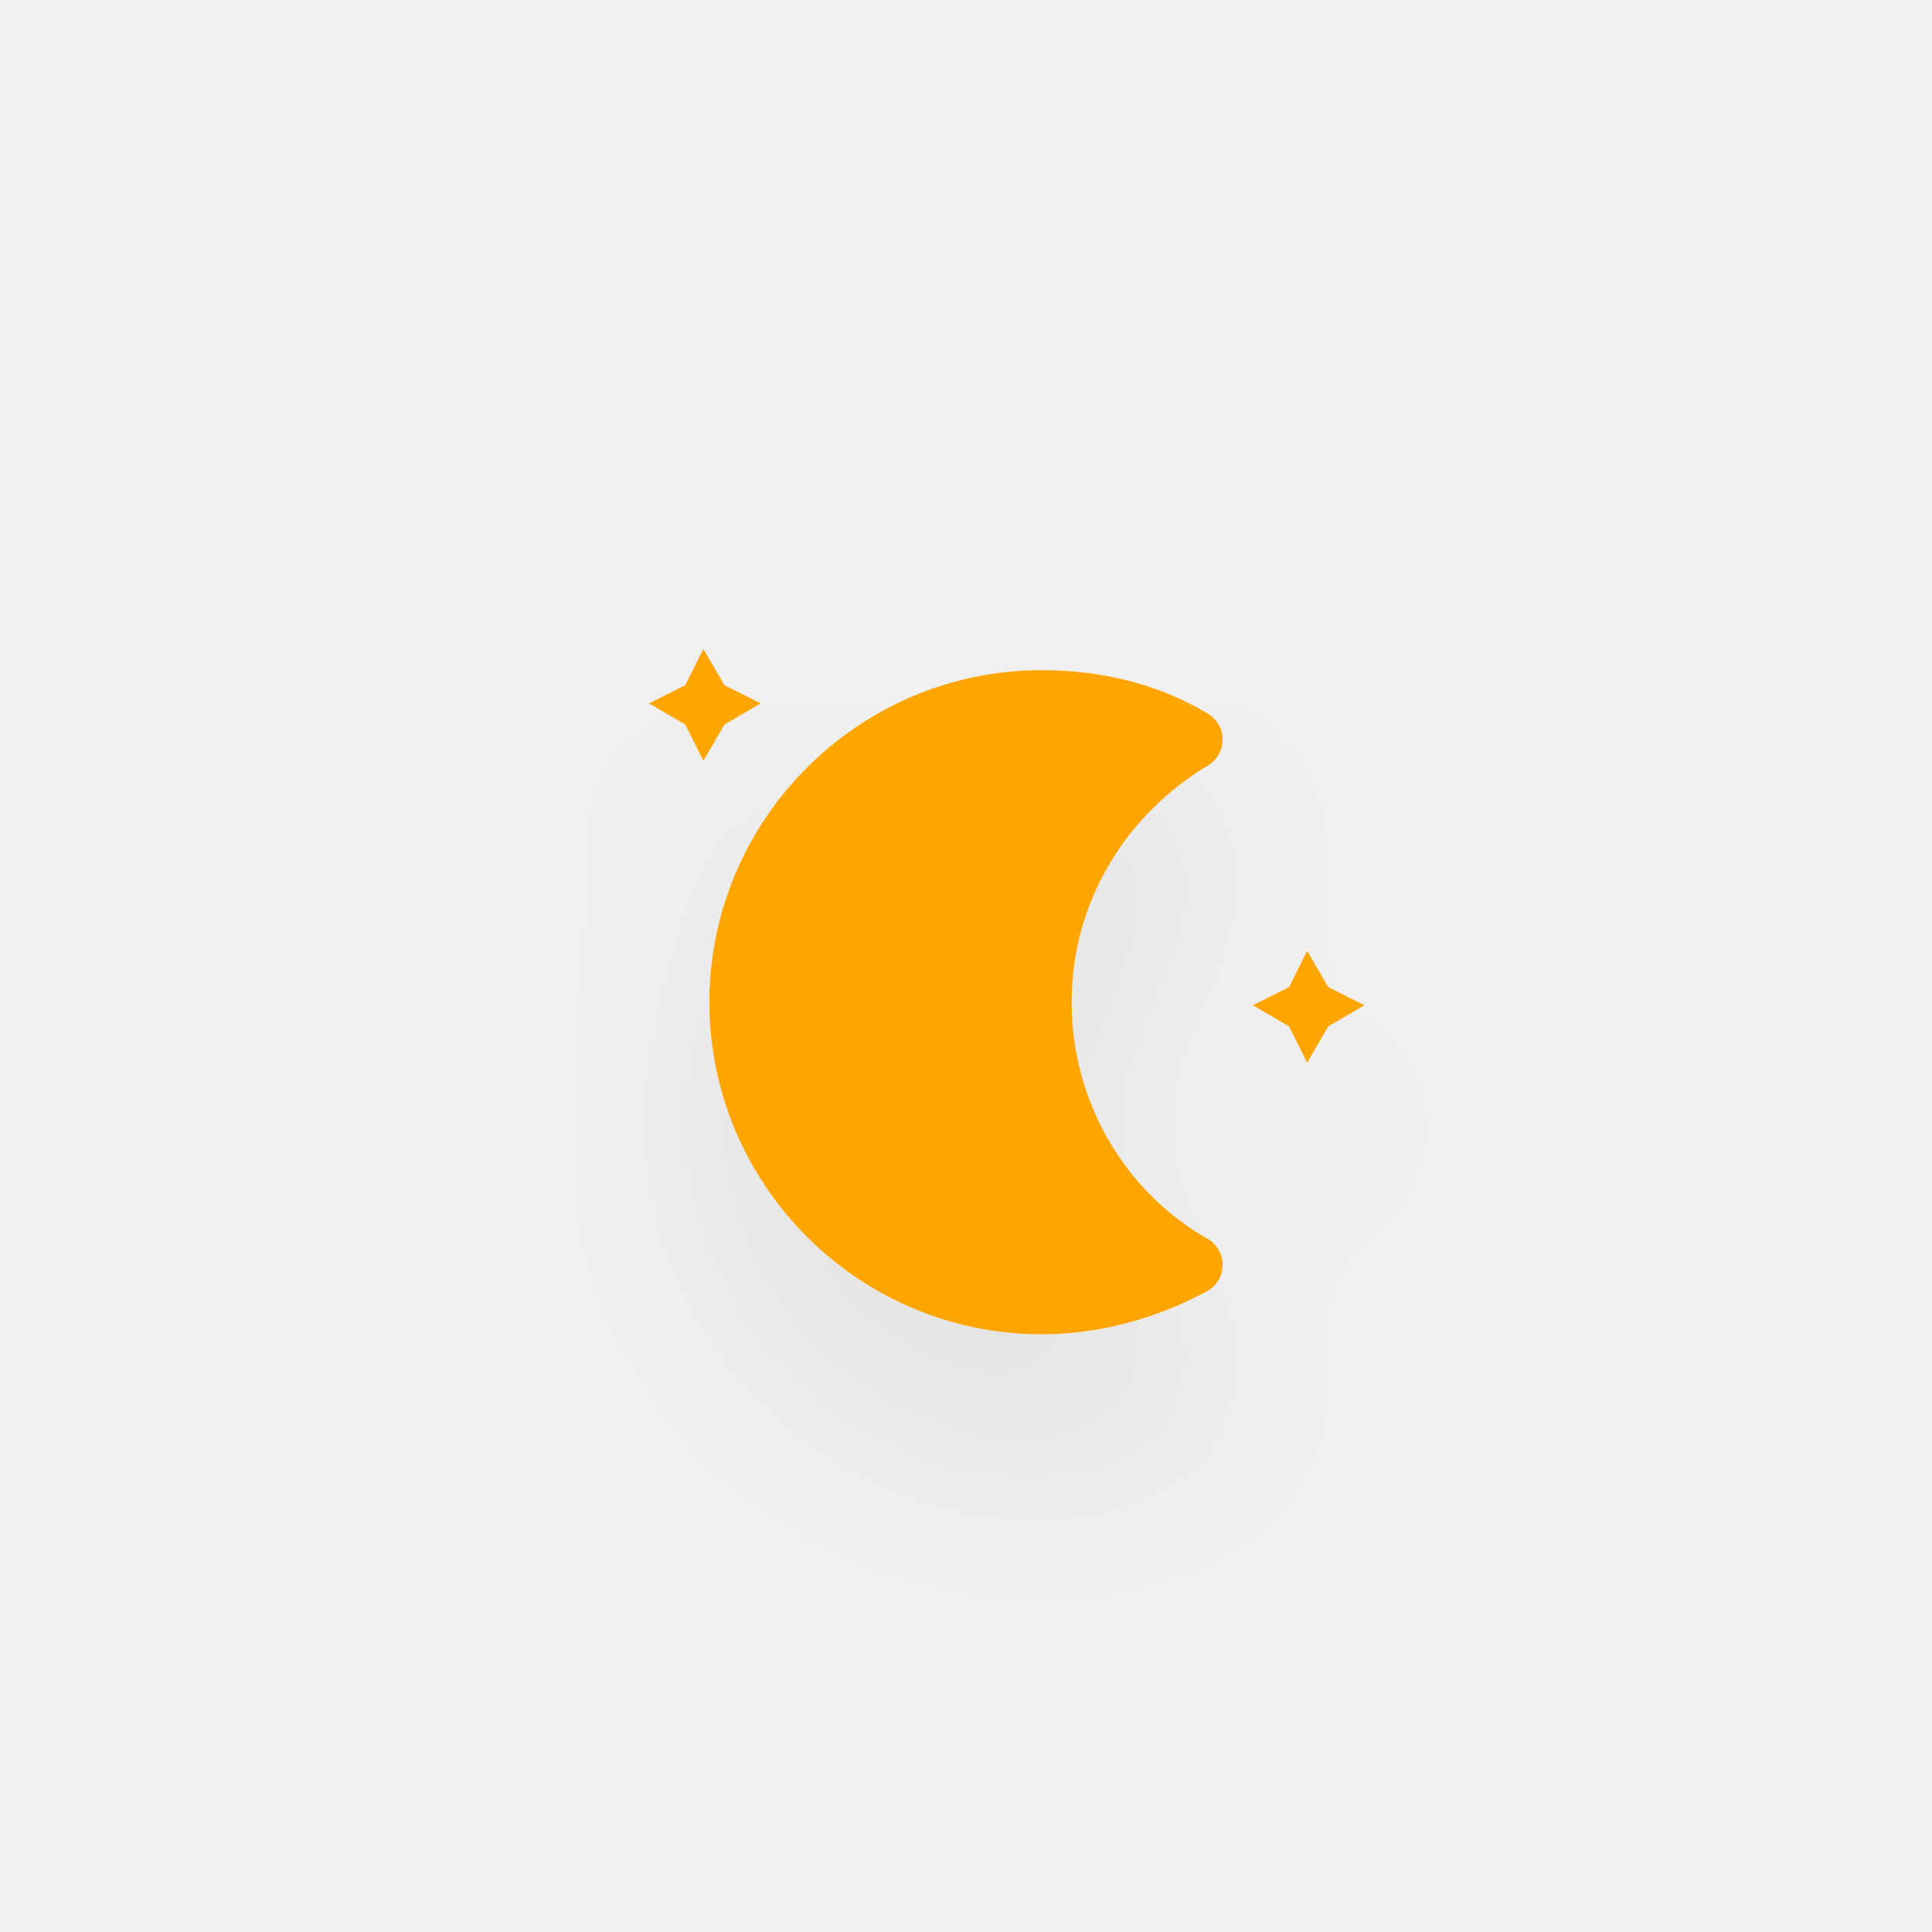
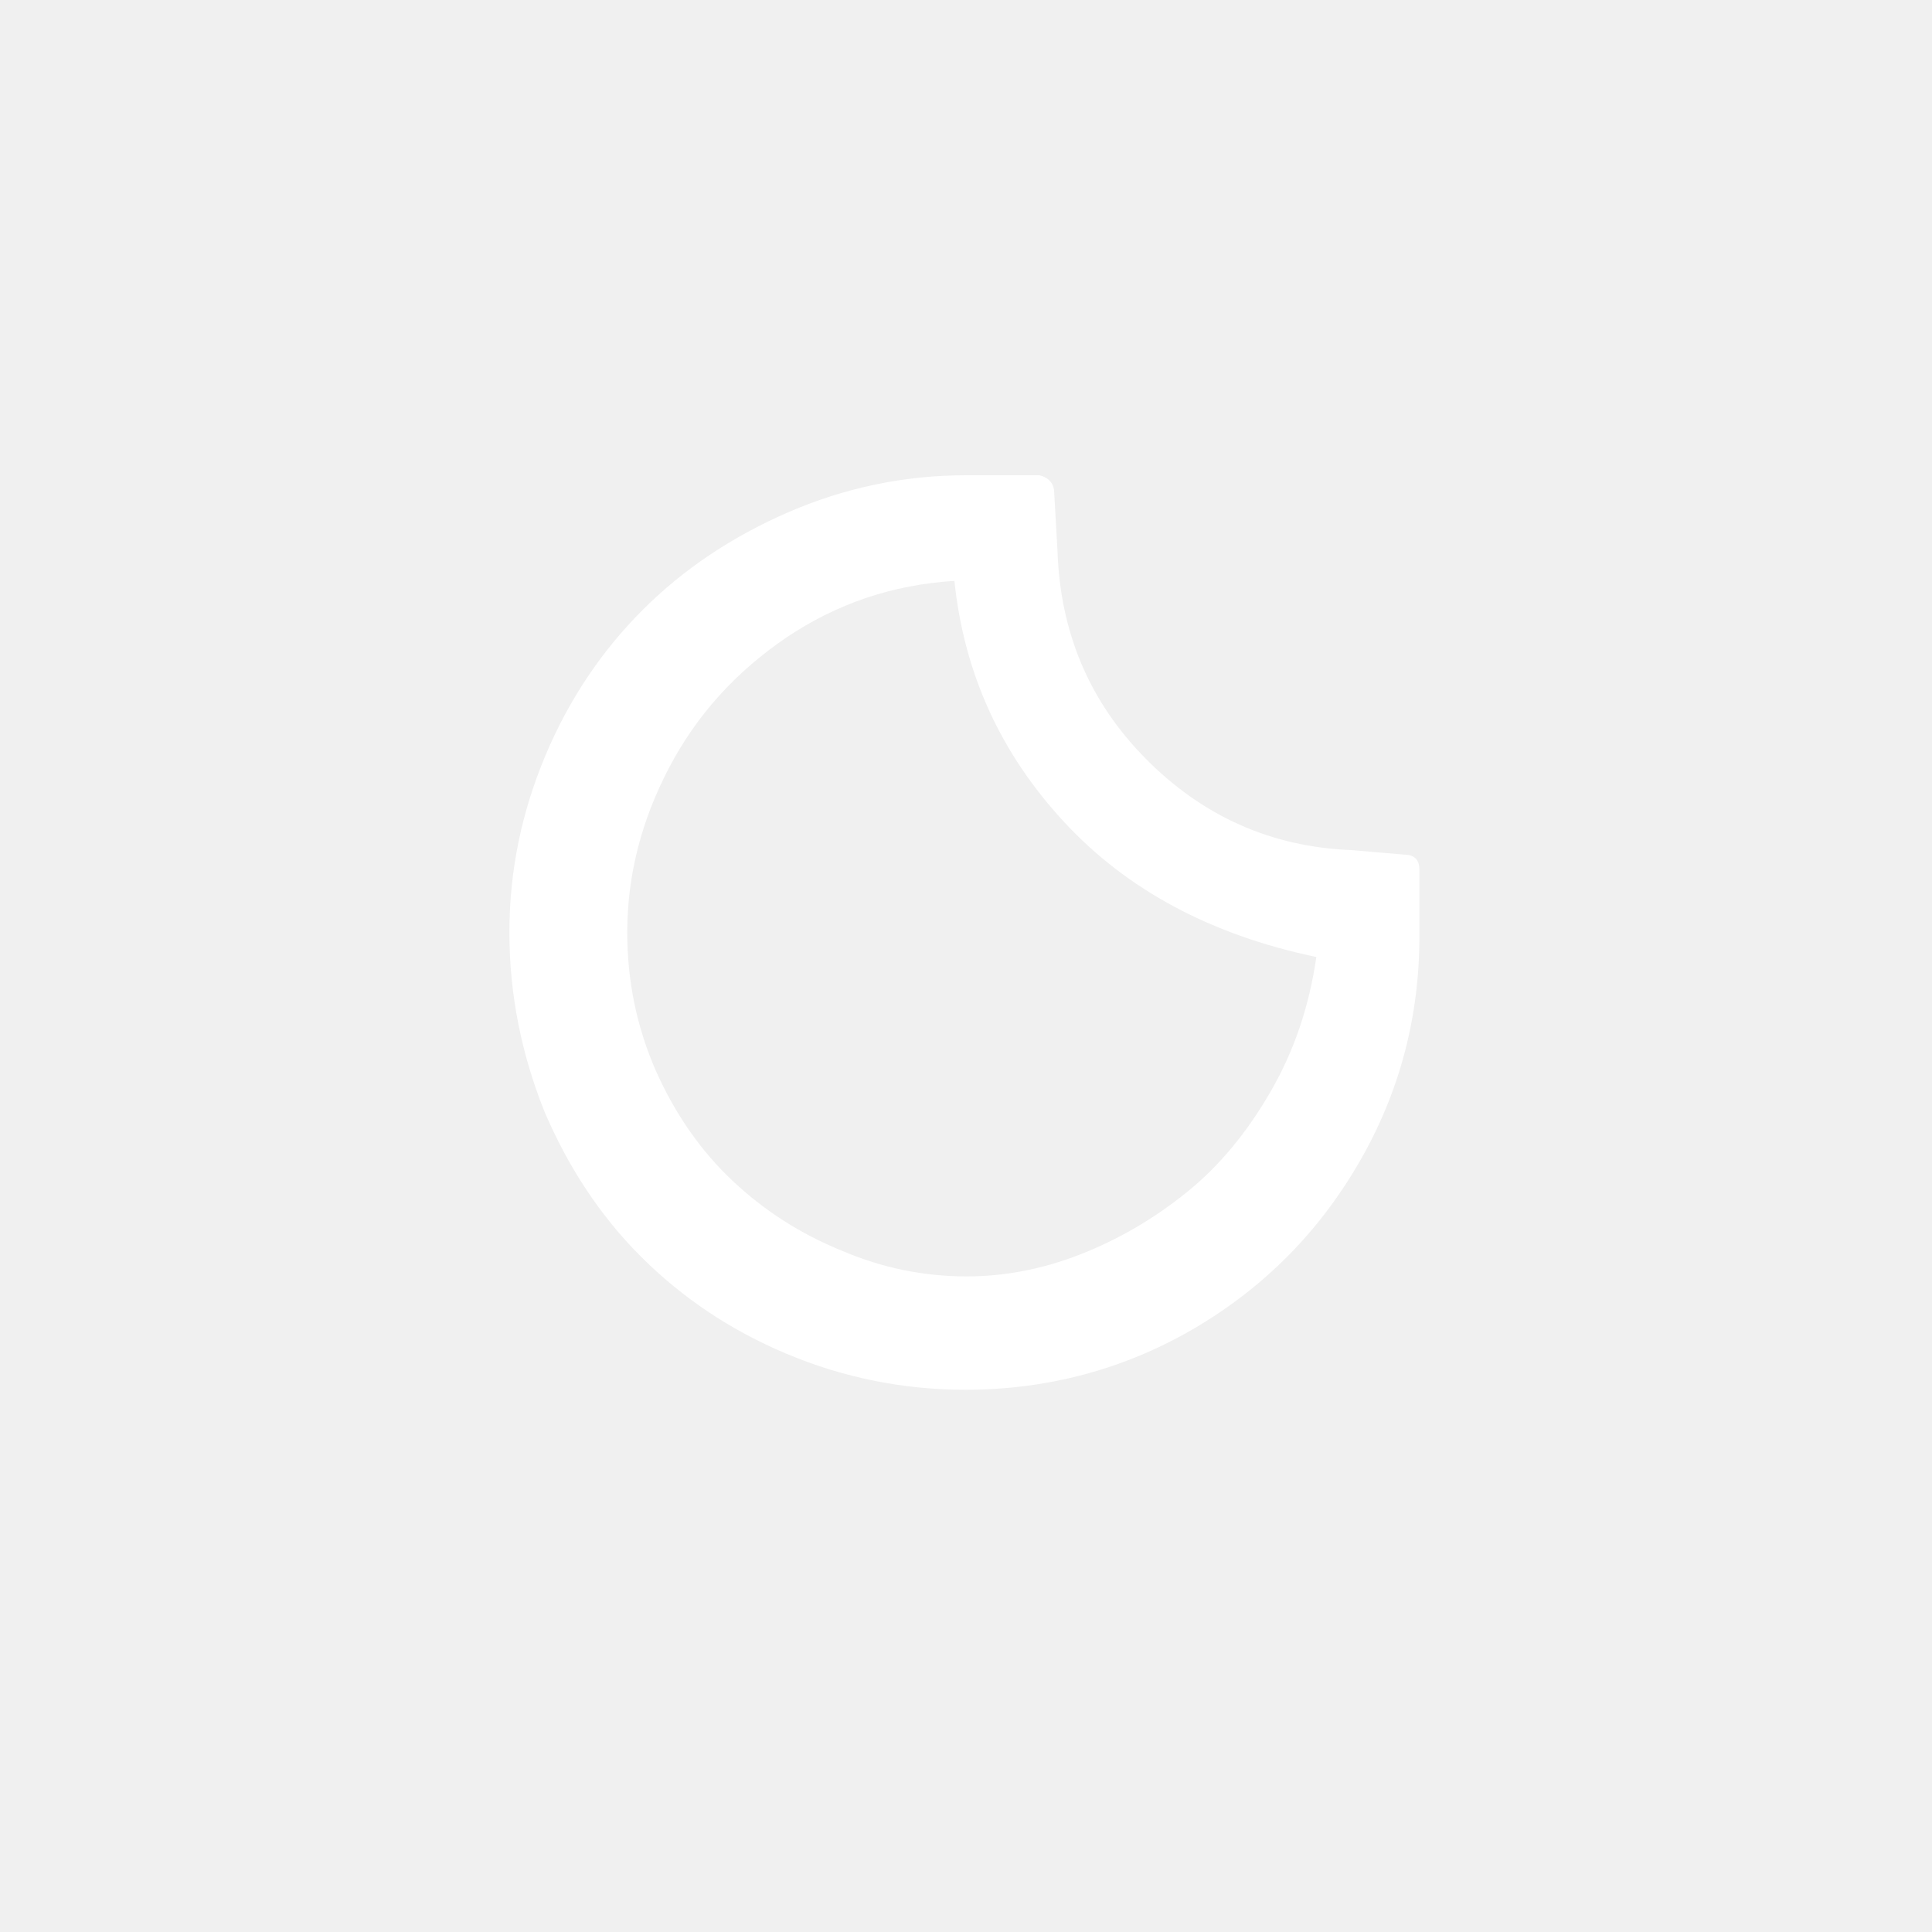
- <svg xmlns="http://www.w3.org/2000/svg" version="1.1" width="64" height="64" viewbox="0 0 64 64">
-   <defs>
-     <filter id="blur" width="200%" height="200%">
-       <feGaussianBlur in="SourceAlpha" stdDeviation="3" />
-       <feOffset dx="0" dy="4" result="offsetblur" />
-       <feComponentTransfer>
-         <feFuncA type="linear" slope="0.05" />
-       </feComponentTransfer>
-       <feMerge>
-         <feMergeNode />
-         <feMergeNode in="SourceGraphic" />
-       </feMerge>
-     </filter>
-     <style type="text/css">
- /*
- ** CLOUDS
- */
- @keyframes am-weather-cloud-1 {
-   0% {
-     -webkit-transform: translate(-5px,0px);
-        -moz-transform: translate(-5px,0px);
-         -ms-transform: translate(-5px,0px);
-             transform: translate(-5px,0px);
-   }
- 
-   50% {
-     -webkit-transform: translate(10px,0px);
-        -moz-transform: translate(10px,0px);
-         -ms-transform: translate(10px,0px);
-             transform: translate(10px,0px);
-   }
- 
-   100% {
-     -webkit-transform: translate(-5px,0px);
-        -moz-transform: translate(-5px,0px);
-         -ms-transform: translate(-5px,0px);
-             transform: translate(-5px,0px);
-   }
- }
- 
- .am-weather-cloud-1 {
-   -webkit-animation-name: am-weather-cloud-1;
-      -moz-animation-name: am-weather-cloud-1;
-           animation-name: am-weather-cloud-1;
-   -webkit-animation-duration: 7s;
-      -moz-animation-duration: 7s;
-           animation-duration: 7s;
-   -webkit-animation-timing-function: linear;
-      -moz-animation-timing-function: linear;
-           animation-timing-function: linear;
-   -webkit-animation-iteration-count: infinite;
-      -moz-animation-iteration-count: infinite;
-           animation-iteration-count: infinite;
- }
- 
- @keyframes am-weather-cloud-2 {
-   0% {
-     -webkit-transform: translate(0px,0px);
-        -moz-transform: translate(0px,0px);
-         -ms-transform: translate(0px,0px);
-             transform: translate(0px,0px);
-   }
- 
-   50% {
-     -webkit-transform: translate(2px,0px);
-        -moz-transform: translate(2px,0px);
-         -ms-transform: translate(2px,0px);
-             transform: translate(2px,0px);
-   }
- 
-   100% {
-     -webkit-transform: translate(0px,0px);
-        -moz-transform: translate(0px,0px);
-         -ms-transform: translate(0px,0px);
-             transform: translate(0px,0px);
-   }
- }
- 
- .am-weather-cloud-2 {
-   -webkit-animation-name: am-weather-cloud-2;
-      -moz-animation-name: am-weather-cloud-2;
-           animation-name: am-weather-cloud-2;
-   -webkit-animation-duration: 3s;
-      -moz-animation-duration: 3s;
-           animation-duration: 3s;
-   -webkit-animation-timing-function: linear;
-      -moz-animation-timing-function: linear;
-           animation-timing-function: linear;
-   -webkit-animation-iteration-count: infinite;
-      -moz-animation-iteration-count: infinite;
-           animation-iteration-count: infinite;
- }
- 
- /*
- ** SUN
- */
- @keyframes am-weather-sun {
-   0% {
-     -webkit-transform: rotate(0deg);
-        -moz-transform: rotate(0deg);
-         -ms-transform: rotate(0deg);
-             transform: rotate(0deg);
-   }
- 
-   100% {
-     -webkit-transform: rotate(360deg);
-        -moz-transform: rotate(360deg);
-         -ms-transform: rotate(360deg);
-             transform: rotate(360deg);
-   }
- }
- 
- .am-weather-sun {
-   -webkit-animation-name: am-weather-sun;
-      -moz-animation-name: am-weather-sun;
-       -ms-animation-name: am-weather-sun;
-           animation-name: am-weather-sun;
-   -webkit-animation-duration: 9s;
-      -moz-animation-duration: 9s;
-       -ms-animation-duration: 9s;
-           animation-duration: 9s;
-   -webkit-animation-timing-function: linear;
-      -moz-animation-timing-function: linear;
-       -ms-animation-timing-function: linear;
-           animation-timing-function: linear;
-   -webkit-animation-iteration-count: infinite;
-      -moz-animation-iteration-count: infinite;
-       -ms-animation-iteration-count: infinite;
-           animation-iteration-count: infinite;
- }
- 
- @keyframes am-weather-sun-shiny {
-   0% {
-     stroke-dasharray: 3px 10px;
-     stroke-dashoffset: 0px;
-   }
- 
-   50% {
-     stroke-dasharray: 0.1px 10px;
-     stroke-dashoffset: -1px;
-   }
- 
-   100% {
-     stroke-dasharray: 3px 10px;
-     stroke-dashoffset: 0px;
-   }
- }
- 
- .am-weather-sun-shiny line {
-   -webkit-animation-name: am-weather-sun-shiny;
-      -moz-animation-name: am-weather-sun-shiny;
-       -ms-animation-name: am-weather-sun-shiny;
-           animation-name: am-weather-sun-shiny;
-   -webkit-animation-duration: 2s;
-      -moz-animation-duration: 2s;
-       -ms-animation-duration: 2s;
-           animation-duration: 2s;
-   -webkit-animation-timing-function: linear;
-      -moz-animation-timing-function: linear;
-       -ms-animation-timing-function: linear;
-           animation-timing-function: linear;
-   -webkit-animation-iteration-count: infinite;
-      -moz-animation-iteration-count: infinite;
-       -ms-animation-iteration-count: infinite;
-           animation-iteration-count: infinite;
- }
- 
- 
- 
- 
- /*
- ** MOON
- */
- @keyframes am-weather-moon {
-   0% {
-     -webkit-transform: rotate(0deg);
-        -moz-transform: rotate(0deg);
-         -ms-transform: rotate(0deg);
-             transform: rotate(0deg);
-   }
- 
-   50% {
-     -webkit-transform: rotate(15deg);
-        -moz-transform: rotate(15deg);
-         -ms-transform: rotate(15deg);
-             transform: rotate(15deg);
-   }
- 
-   100% {
-     -webkit-transform: rotate(0deg);
-        -moz-transform: rotate(0deg);
-         -ms-transform: rotate(0deg);
-             transform: rotate(0deg);
-   }
- }
- 
- .am-weather-moon {
-   -webkit-animation-name: am-weather-moon;
-      -moz-animation-name: am-weather-moon;
-       -ms-animation-name: am-weather-moon;
-           animation-name: am-weather-moon;
-   -webkit-animation-duration: 6s;
-      -moz-animation-duration: 6s;
-       -ms-animation-duration: 6s;
-           animation-duration: 6s;
-   -webkit-animation-timing-function: linear;
-      -moz-animation-timing-function: linear;
-       -ms-animation-timing-function: linear;
-           animation-timing-function: linear;
-   -webkit-animation-iteration-count: infinite;
-      -moz-animation-iteration-count: infinite;
-       -ms-animation-iteration-count: infinite;
-           animation-iteration-count: infinite;
-   -webkit-transform-origin: 12.5px 15.15px 0; /* TODO FF CENTER ISSUE */
-      -moz-transform-origin: 12.5px 15.15px 0; /* TODO FF CENTER ISSUE */
-       -ms-transform-origin: 12.5px 15.15px 0; /* TODO FF CENTER ISSUE */
-           transform-origin: 12.5px 15.15px 0; /* TODO FF CENTER ISSUE */
- }
- 
- @keyframes am-weather-moon-star-1 {
-   0% {
-     opacity: 0;
-   }
- 
-   100% {
-     opacity: 1;
-   }
- }
- 
- .am-weather-moon-star-1 {
-   -webkit-animation-name: am-weather-moon-star-1;
-      -moz-animation-name: am-weather-moon-star-1;
-       -ms-animation-name: am-weather-moon-star-1;
-           animation-name: am-weather-moon-star-1;
-   -webkit-animation-delay: 3s;
-      -moz-animation-delay: 3s;
-       -ms-animation-delay: 3s;
-           animation-delay: 3s;
-   -webkit-animation-duration: 5s;
-      -moz-animation-duration: 5s;
-       -ms-animation-duration: 5s;
-           animation-duration: 5s;
-   -webkit-animation-timing-function: linear;
-      -moz-animation-timing-function: linear;
-       -ms-animation-timing-function: linear;
-           animation-timing-function: linear;
-   -webkit-animation-iteration-count: 1;
-      -moz-animation-iteration-count: 1;
-       -ms-animation-iteration-count: 1;
-           animation-iteration-count: 1;
- }
- 
- @keyframes am-weather-moon-star-2 {
-   0% {
-     opacity: 0;
-   }
- 
-   100% {
-     opacity: 1;
-   }
- }
- 
- .am-weather-moon-star-2 {
-   -webkit-animation-name: am-weather-moon-star-2;
-      -moz-animation-name: am-weather-moon-star-2;
-       -ms-animation-name: am-weather-moon-star-2;
-           animation-name: am-weather-moon-star-2;
-   -webkit-animation-delay: 5s;
-      -moz-animation-delay: 5s;
-       -ms-animation-delay: 5s;
-           animation-delay: 5s;
-   -webkit-animation-duration: 4s;
-      -moz-animation-duration: 4s;
-       -ms-animation-duration: 4s;
-           animation-duration: 4s;
-   -webkit-animation-timing-function: linear;
-      -moz-animation-timing-function: linear;
-       -ms-animation-timing-function: linear;
-           animation-timing-function: linear;
-   -webkit-animation-iteration-count: 1;
-      -moz-animation-iteration-count: 1;
-       -ms-animation-iteration-count: 1;
-           animation-iteration-count: 1;
- }
- 
- /*
- ** RAIN
- */
- @keyframes am-weather-rain {
-   0% {
-     stroke-dashoffset: 0;
-   }
- 
-   100% {
-     stroke-dashoffset: -100;
-   }
- }
- 
- .am-weather-rain-1 {
-   -webkit-animation-name: am-weather-rain;
-      -moz-animation-name: am-weather-rain;
-       -ms-animation-name: am-weather-rain;
-           animation-name: am-weather-rain;
-   -webkit-animation-duration: 8s;
-      -moz-animation-duration: 8s;
-       -ms-animation-duration: 8s;
-           animation-duration: 8s;
-   -webkit-animation-timing-function: linear;
-      -moz-animation-timing-function: linear;
-       -ms-animation-timing-function: linear;
-           animation-timing-function: linear;
-   -webkit-animation-iteration-count: infinite;
-      -moz-animation-iteration-count: infinite;
-       -ms-animation-iteration-count: infinite;
-           animation-iteration-count: infinite;
- }
- 
- .am-weather-rain-2 {
-   -webkit-animation-name: am-weather-rain;
-      -moz-animation-name: am-weather-rain;
-       -ms-animation-name: am-weather-rain;
-           animation-name: am-weather-rain;
-   -webkit-animation-delay: 0.25s;
-      -moz-animation-delay: 0.25s;
-       -ms-animation-delay: 0.25s;
-           animation-delay: 0.25s;
-   -webkit-animation-duration: 8s;
-      -moz-animation-duration: 8s;
-       -ms-animation-duration: 8s;
-           animation-duration: 8s;
-   -webkit-animation-timing-function: linear;
-      -moz-animation-timing-function: linear;
-       -ms-animation-timing-function: linear;
-           animation-timing-function: linear;
-   -webkit-animation-iteration-count: infinite;
-      -moz-animation-iteration-count: infinite;
-       -ms-animation-iteration-count: infinite;
-           animation-iteration-count: infinite;
- }
- 
- 
- /*
- ** SNOW
- */
- @keyframes am-weather-snow {
-   0% {
-     -webkit-transform: translateX(0) translateY(0);
-        -moz-transform: translateX(0) translateY(0);
-         -ms-transform: translateX(0) translateY(0);
-             transform: translateX(0) translateY(0);
-   }
- 
-   33.33% {
-     -webkit-transform: translateX(-1.2px) translateY(2px);
-        -moz-transform: translateX(-1.2px) translateY(2px);
-         -ms-transform: translateX(-1.2px) translateY(2px);
-             transform: translateX(-1.2px) translateY(2px);
-   }
- 
-   66.66% {
-     -webkit-transform: translateX(1.4px) translateY(4px);
-        -moz-transform: translateX(1.4px) translateY(4px);
-         -ms-transform: translateX(1.4px) translateY(4px);
-             transform: translateX(1.4px) translateY(4px);
-     opacity: 1;
-   }
- 
-   100% {
-     -webkit-transform: translateX(-1.6px) translateY(6px);
-        -moz-transform: translateX(-1.6px) translateY(6px);
-         -ms-transform: translateX(-1.6px) translateY(6px);
-             transform: translateX(-1.6px) translateY(6px);
-     opacity: 0;
-   }
- }
- 
- @keyframes am-weather-snow-reverse {
-   0% {
-     -webkit-transform: translateX(0) translateY(0);
-        -moz-transform: translateX(0) translateY(0);
-         -ms-transform: translateX(0) translateY(0);
-             transform: translateX(0) translateY(0);
-   }
- 
-   33.33% {
-     -webkit-transform: translateX(1.2px) translateY(2px);
-        -moz-transform: translateX(1.2px) translateY(2px);
-         -ms-transform: translateX(1.2px) translateY(2px);
-             transform: translateX(1.2px) translateY(2px);
-   }
- 
-   66.66% {
-     -webkit-transform: translateX(-1.4px) translateY(4px);
-        -moz-transform: translateX(-1.4px) translateY(4px);
-         -ms-transform: translateX(-1.4px) translateY(4px);
-             transform: translateX(-1.4px) translateY(4px);
-     opacity: 1;
-   }
- 
-   100% {
-     -webkit-transform: translateX(1.6px) translateY(6px);
-        -moz-transform: translateX(1.6px) translateY(6px);
-         -ms-transform: translateX(1.6px) translateY(6px);
-             transform: translateX(1.6px) translateY(6px);
-     opacity: 0;
-   }
- }
- 
- .am-weather-snow-1 {
-   -webkit-animation-name: am-weather-snow;
-      -moz-animation-name: am-weather-snow;
-       -ms-animation-name: am-weather-snow;
-           animation-name: am-weather-snow;
-   -webkit-animation-duration: 2s;
-      -moz-animation-duration: 2s;
-       -ms-animation-duration: 2s;
-           animation-duration: 2s;
-   -webkit-animation-timing-function: linear;
-      -moz-animation-timing-function: linear;
-       -ms-animation-timing-function: linear;
-           animation-timing-function: linear;
-   -webkit-animation-iteration-count: infinite;
-      -moz-animation-iteration-count: infinite;
-       -ms-animation-iteration-count: infinite;
-           animation-iteration-count: infinite;
- }
- 
- .am-weather-snow-2 {
-   -webkit-animation-name: am-weather-snow;
-      -moz-animation-name: am-weather-snow;
-       -ms-animation-name: am-weather-snow;
-           animation-name: am-weather-snow;
-   -webkit-animation-delay: 1.2s;
-      -moz-animation-delay: 1.2s;
-       -ms-animation-delay: 1.2s;
-           animation-delay: 1.2s;
-   -webkit-animation-duration: 2s;
-      -moz-animation-duration: 2s;
-       -ms-animation-duration: 2s;
-           animation-duration: 2s;
-   -webkit-animation-timing-function: linear;
-      -moz-animation-timing-function: linear;
-       -ms-animation-timing-function: linear;
-           animation-timing-function: linear;
-   -webkit-animation-iteration-count: infinite;
-      -moz-animation-iteration-count: infinite;
-       -ms-animation-iteration-count: infinite;
-           animation-iteration-count: infinite;
- }
- 
- .am-weather-snow-3 {
-   -webkit-animation-name: am-weather-snow-reverse;
-      -moz-animation-name: am-weather-snow-reverse;
-       -ms-animation-name: am-weather-snow-reverse;
-           animation-name: am-weather-snow-reverse;
-   -webkit-animation-duration: 2s;
-      -moz-animation-duration: 2s;
-       -ms-animation-duration: 2s;
-           animation-duration: 2s;
-   -webkit-animation-timing-function: linear;
-      -moz-animation-timing-function: linear;
-       -ms-animation-timing-function: linear;
-           animation-timing-function: linear;
-   -webkit-animation-iteration-count: infinite;
-      -moz-animation-iteration-count: infinite;
-       -ms-animation-iteration-count: infinite;
-           animation-iteration-count: infinite;
- }
- 
- /*
- ** EASING
- */
- .am-weather-easing-ease-in-out {
-   -webkit-animation-timing-function: ease-in-out;
-      -moz-animation-timing-function: ease-in-out;
-       -ms-animation-timing-function: ease-in-out;
-           animation-timing-function: ease-in-out;
- }
- 
-         </style>
-   </defs>
-   <g filter="url(#blur)" id="night">
-     <g transform="translate(20,20)">
-       <g class="am-weather-moon-star-1">
-         <polygon fill="orange" points="3.3,1.5 4,2.7 5.2,3.3 4,4 3.3,5.2 2.7,4 1.5,3.3 2.7,2.7" stroke="none" stroke-miterlimit="10" />
-       </g>
-       <g class="am-weather-moon-star-2">
-         <polygon fill="orange" points="3.3,1.5 4,2.7 5.2,3.3 4,4 3.3,5.2 2.7,4 1.5,3.3 2.7,2.7" stroke="none" stroke-miterlimit="10" transform="translate(20,10)" />
-       </g>
-       <g class="am-weather-moon">
-         <path d="M14.5,13.2c0-3.7,2-6.9,5-8.7   c-1.5-0.9-3.2-1.3-5-1.3c-5.5,0-10,4.5-10,10s4.5,10,10,10c1.8,0,3.5-0.5,5-1.3C16.5,20.2,14.5,16.9,14.5,13.2z" fill="orange" stroke="orange" stroke-linejoin="round" stroke-width="2" />
-       </g>
-     </g>
-   </g>
+ <svg xmlns="http://www.w3.org/2000/svg" version="1.1" id="Layer_1" x="0px" y="0px" viewBox="0 0 30 30" style="enable-background:new 0 0 30 30;" xml:space="preserve">
+   <path fill="white" d="M7.91,14.48c0-0.96,0.19-1.87,0.56-2.75s0.88-1.63,1.51-2.26c0.63-0.63,1.39-1.14,2.27-1.52c0.88-0.38,1.8-0.57,2.75-0.57  h1.14c0.16,0.04,0.23,0.14,0.23,0.28l0.05,0.88c0.04,1.27,0.49,2.35,1.37,3.24c0.88,0.89,1.94,1.37,3.19,1.42l0.82,0.07  c0.16,0,0.24,0.08,0.24,0.23v0.98c0.01,1.28-0.3,2.47-0.93,3.56c-0.63,1.09-1.48,1.95-2.57,2.59c-1.08,0.63-2.27,0.95-3.55,0.95  c-0.97,0-1.9-0.19-2.78-0.56s-1.63-0.88-2.26-1.51c-0.63-0.63-1.13-1.39-1.5-2.26C8.1,16.37,7.91,15.45,7.91,14.48z M9.74,14.48  c0,0.76,0.15,1.48,0.45,2.16c0.3,0.67,0.7,1.24,1.19,1.7c0.49,0.46,1.05,0.82,1.69,1.08c0.63,0.27,1.28,0.4,1.94,0.4  c0.58,0,1.17-0.11,1.76-0.34c0.59-0.23,1.14-0.55,1.65-0.96c0.51-0.41,0.94-0.93,1.31-1.57c0.37-0.64,0.6-1.33,0.71-2.09  c-1.63-0.34-2.94-1.04-3.92-2.1s-1.55-2.3-1.7-3.74C13.86,9.08,13,9.37,12.21,9.9c-0.78,0.53-1.39,1.2-1.82,2.02  C9.96,12.74,9.74,13.59,9.74,14.48z" />
</svg>
